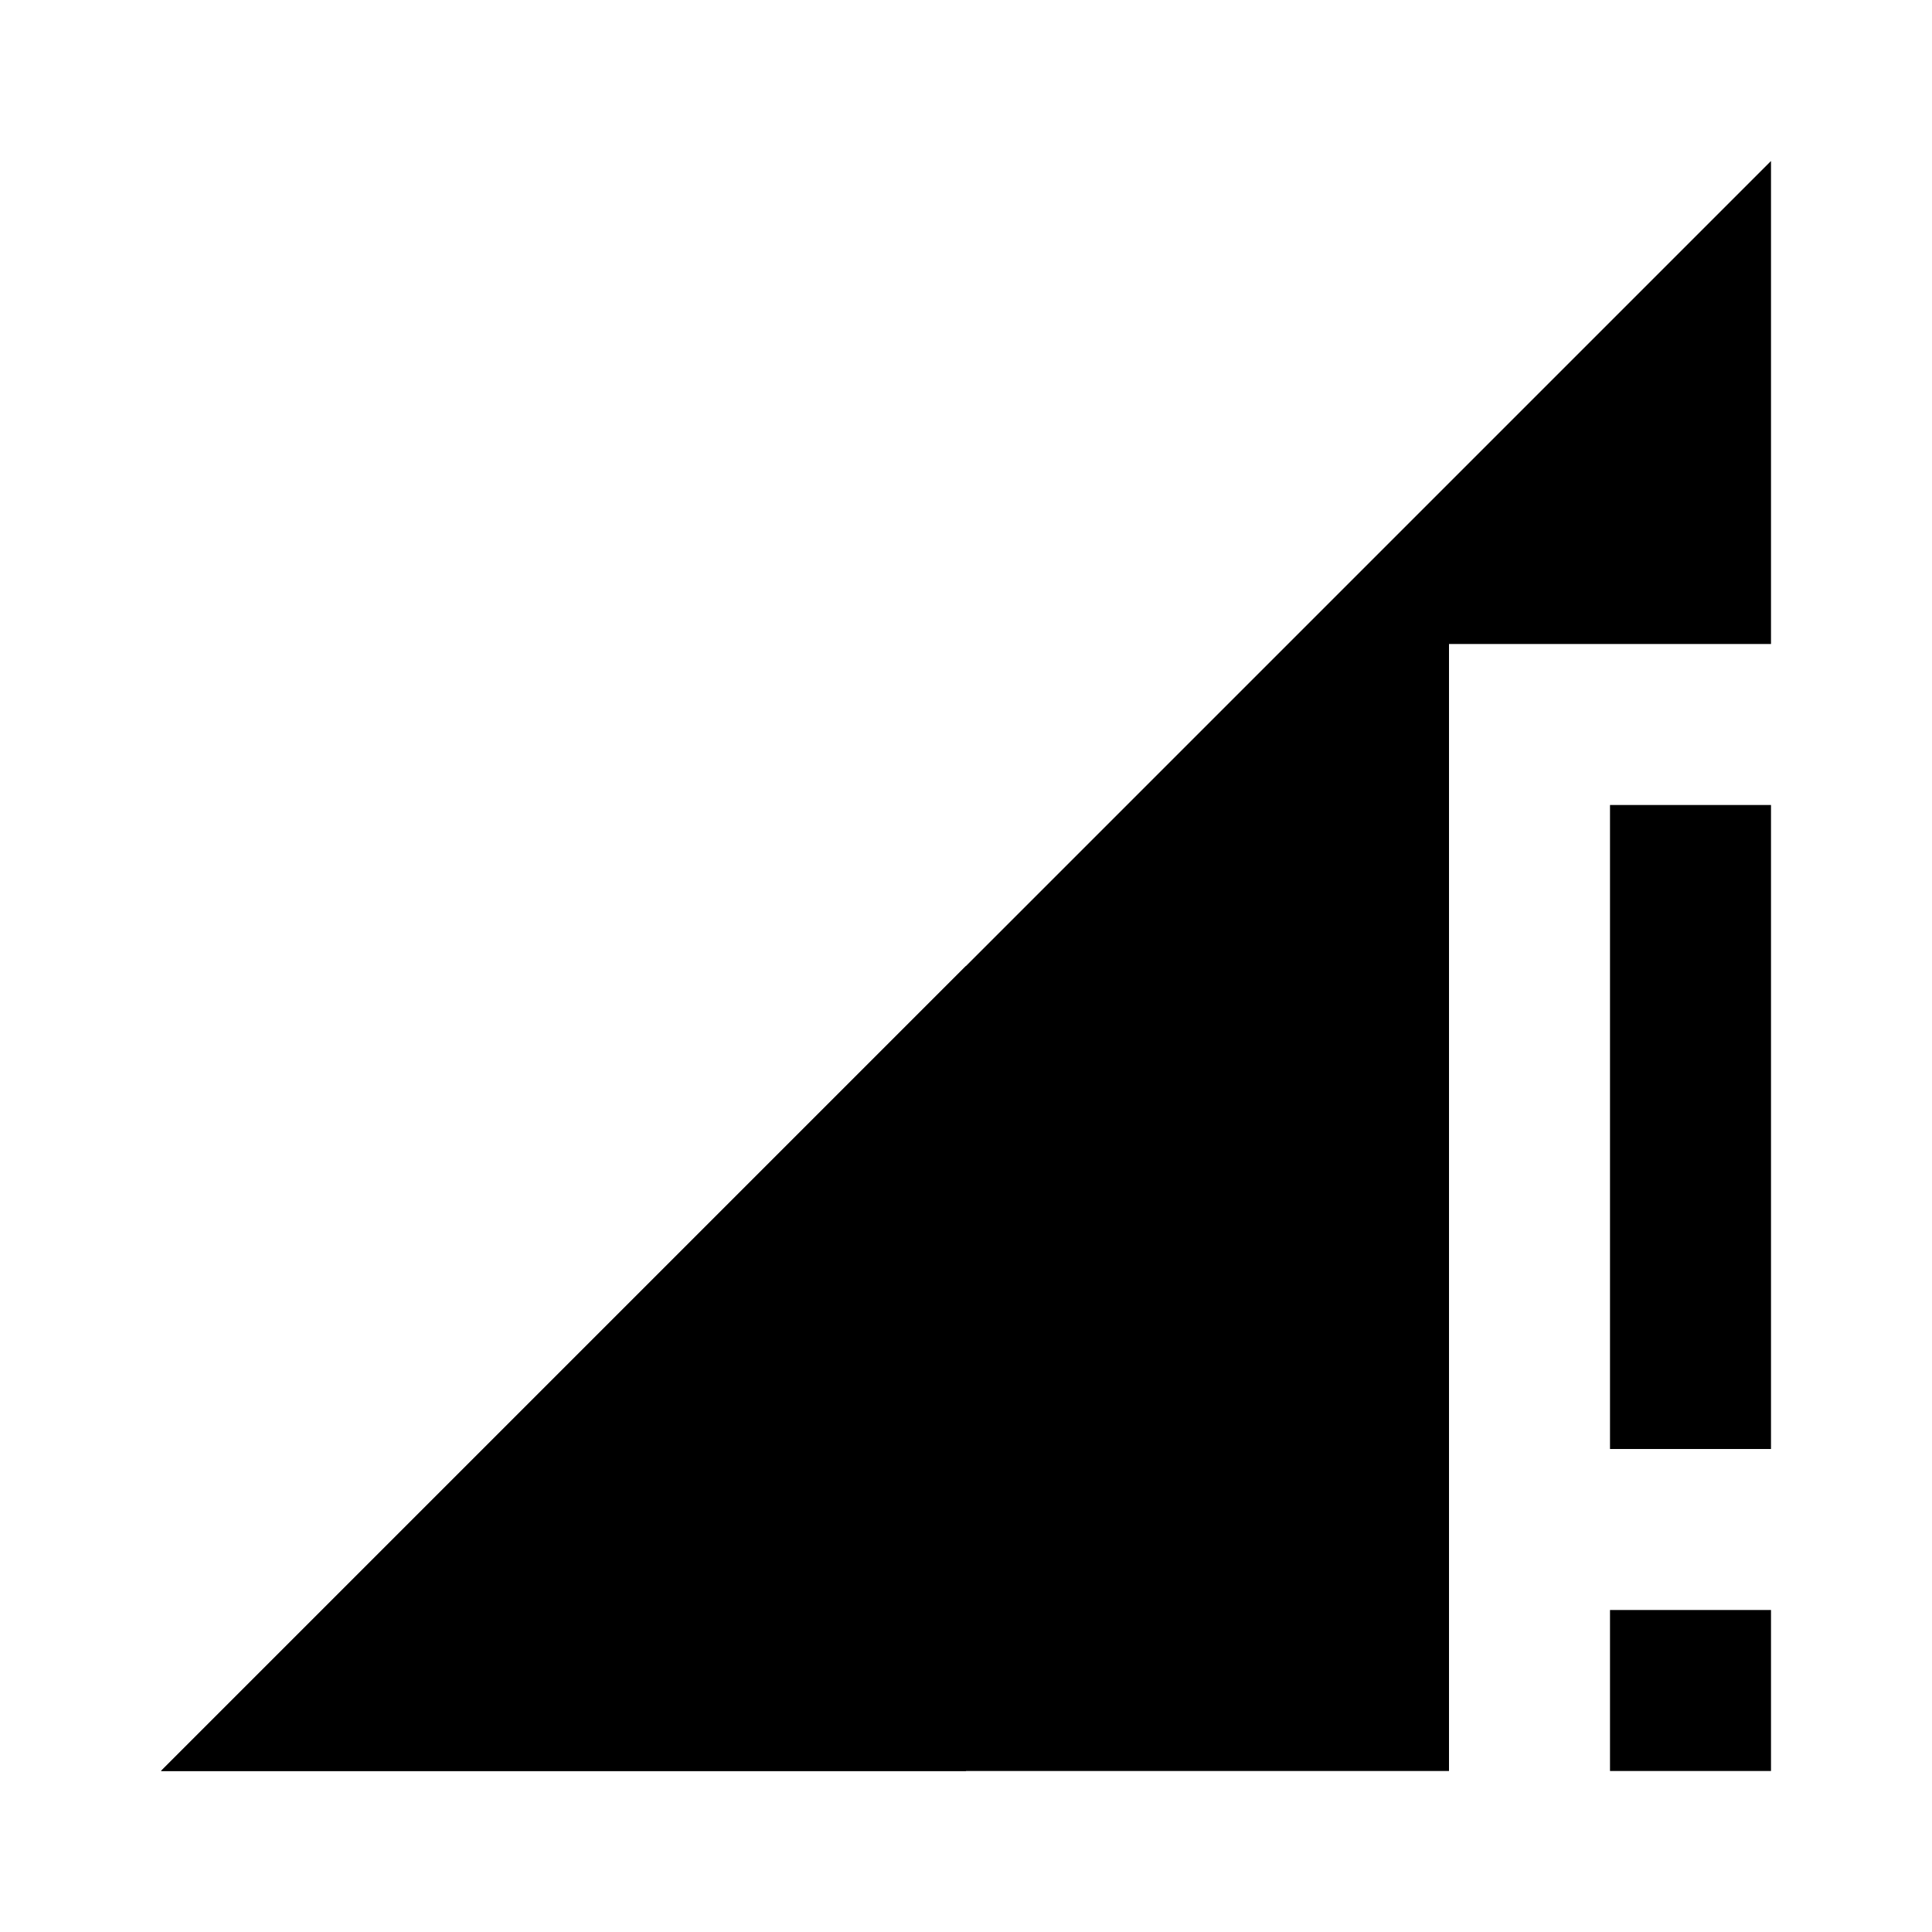
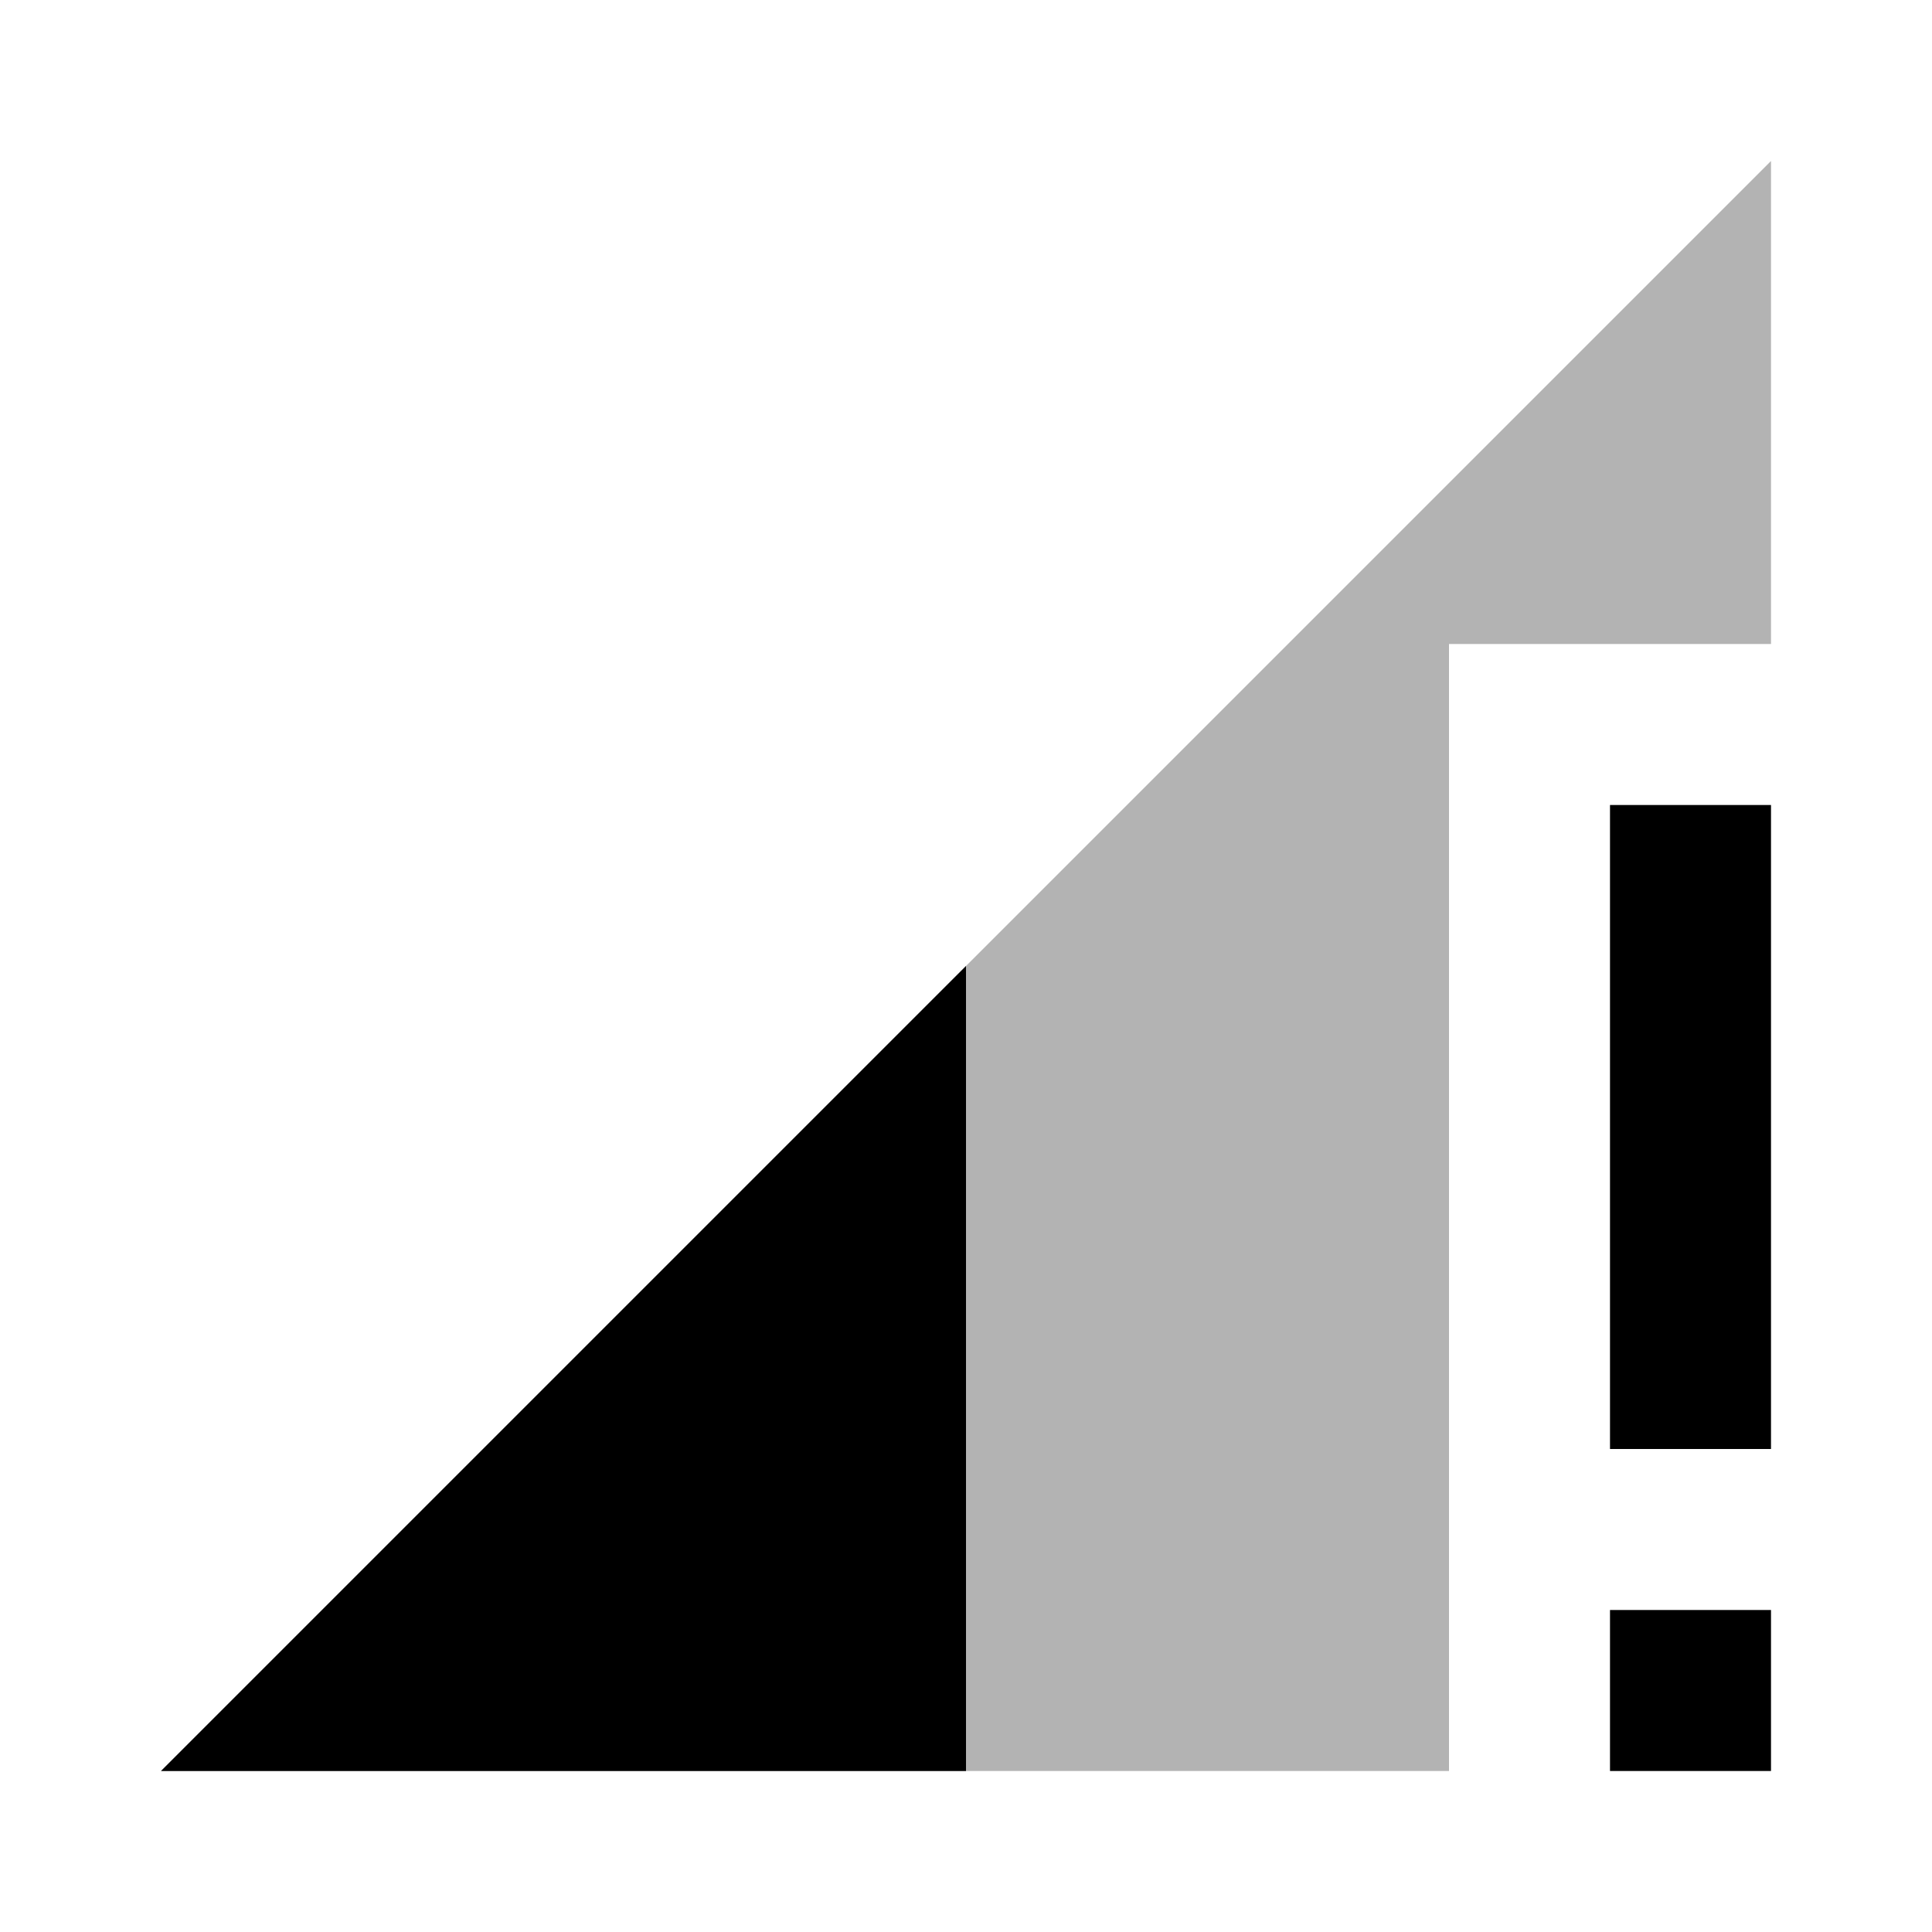
<svg xmlns="http://www.w3.org/2000/svg" version="1.1" width="24" height="24" viewBox="0 0 24 24">
-   <path fillOpacity=".3" d="M22 8V2L2 22h16V8z" />
+   <path fill-opacity=".3" d="M22 8V2L2 22h16V8z" />
  <path d="M20 10v8h2v-8h-2zm-8 12V12L2 22h10zm8 0h2v-2h-2v2z" />
</svg>
